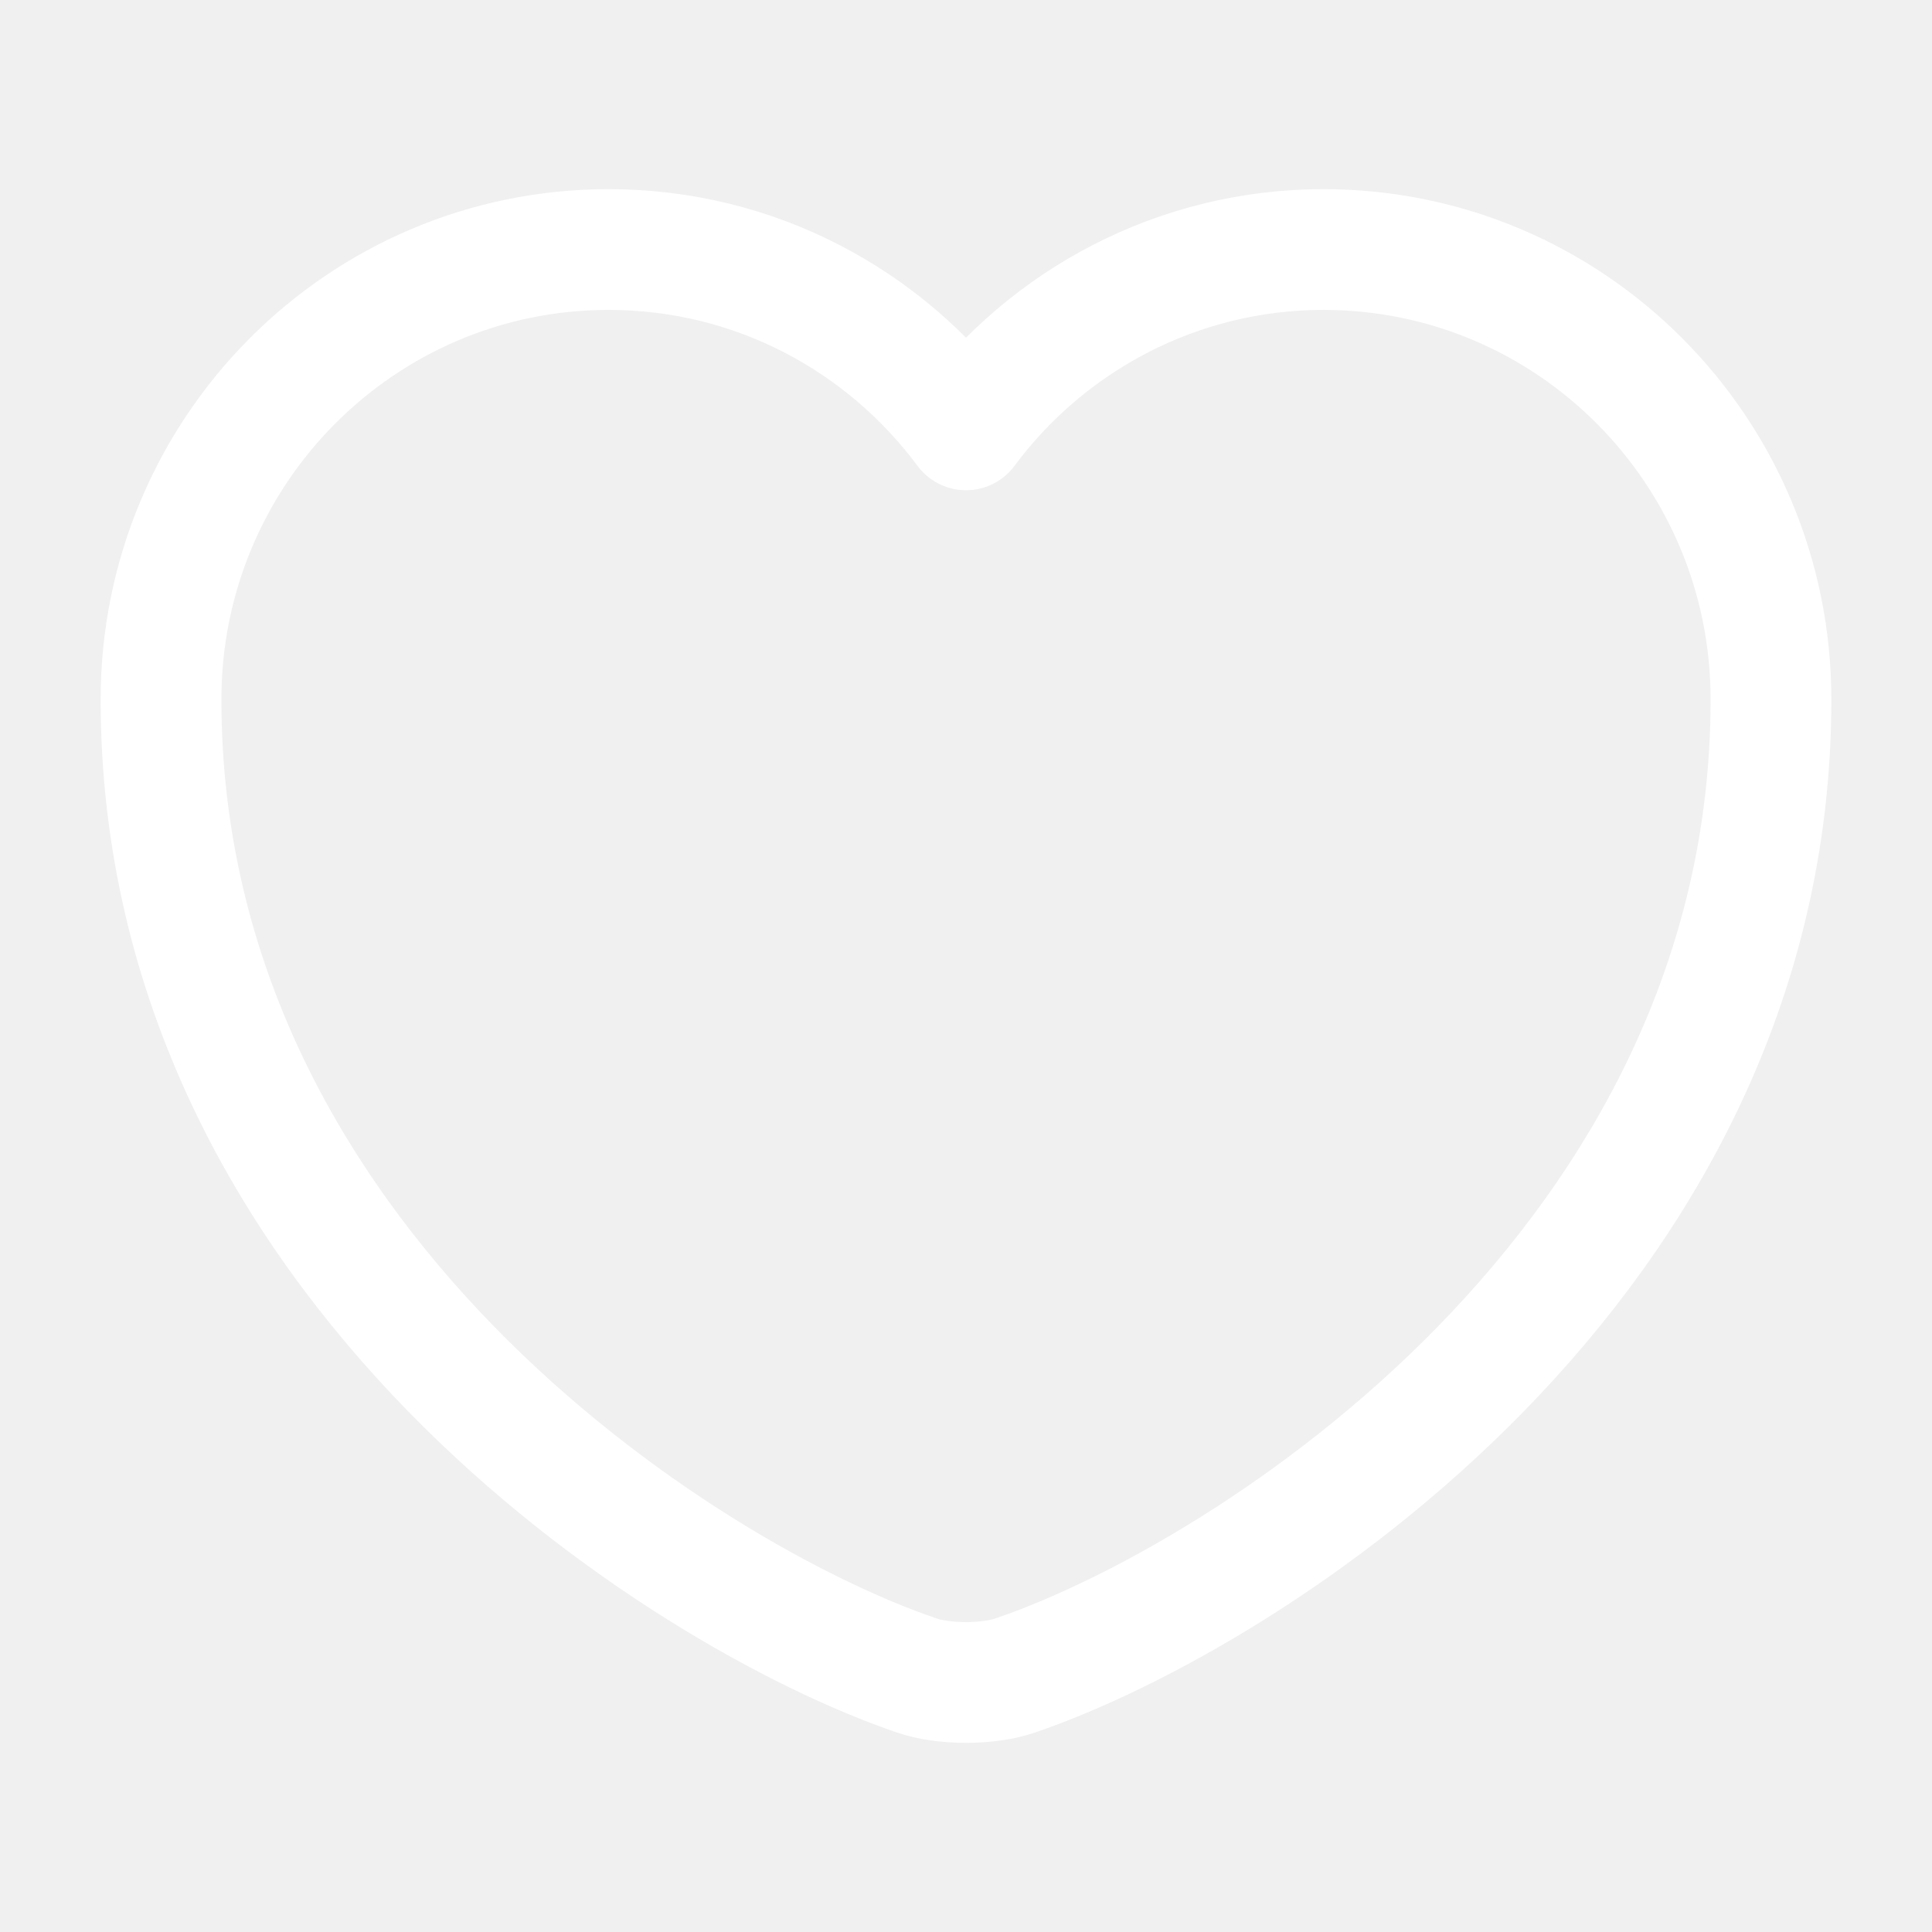
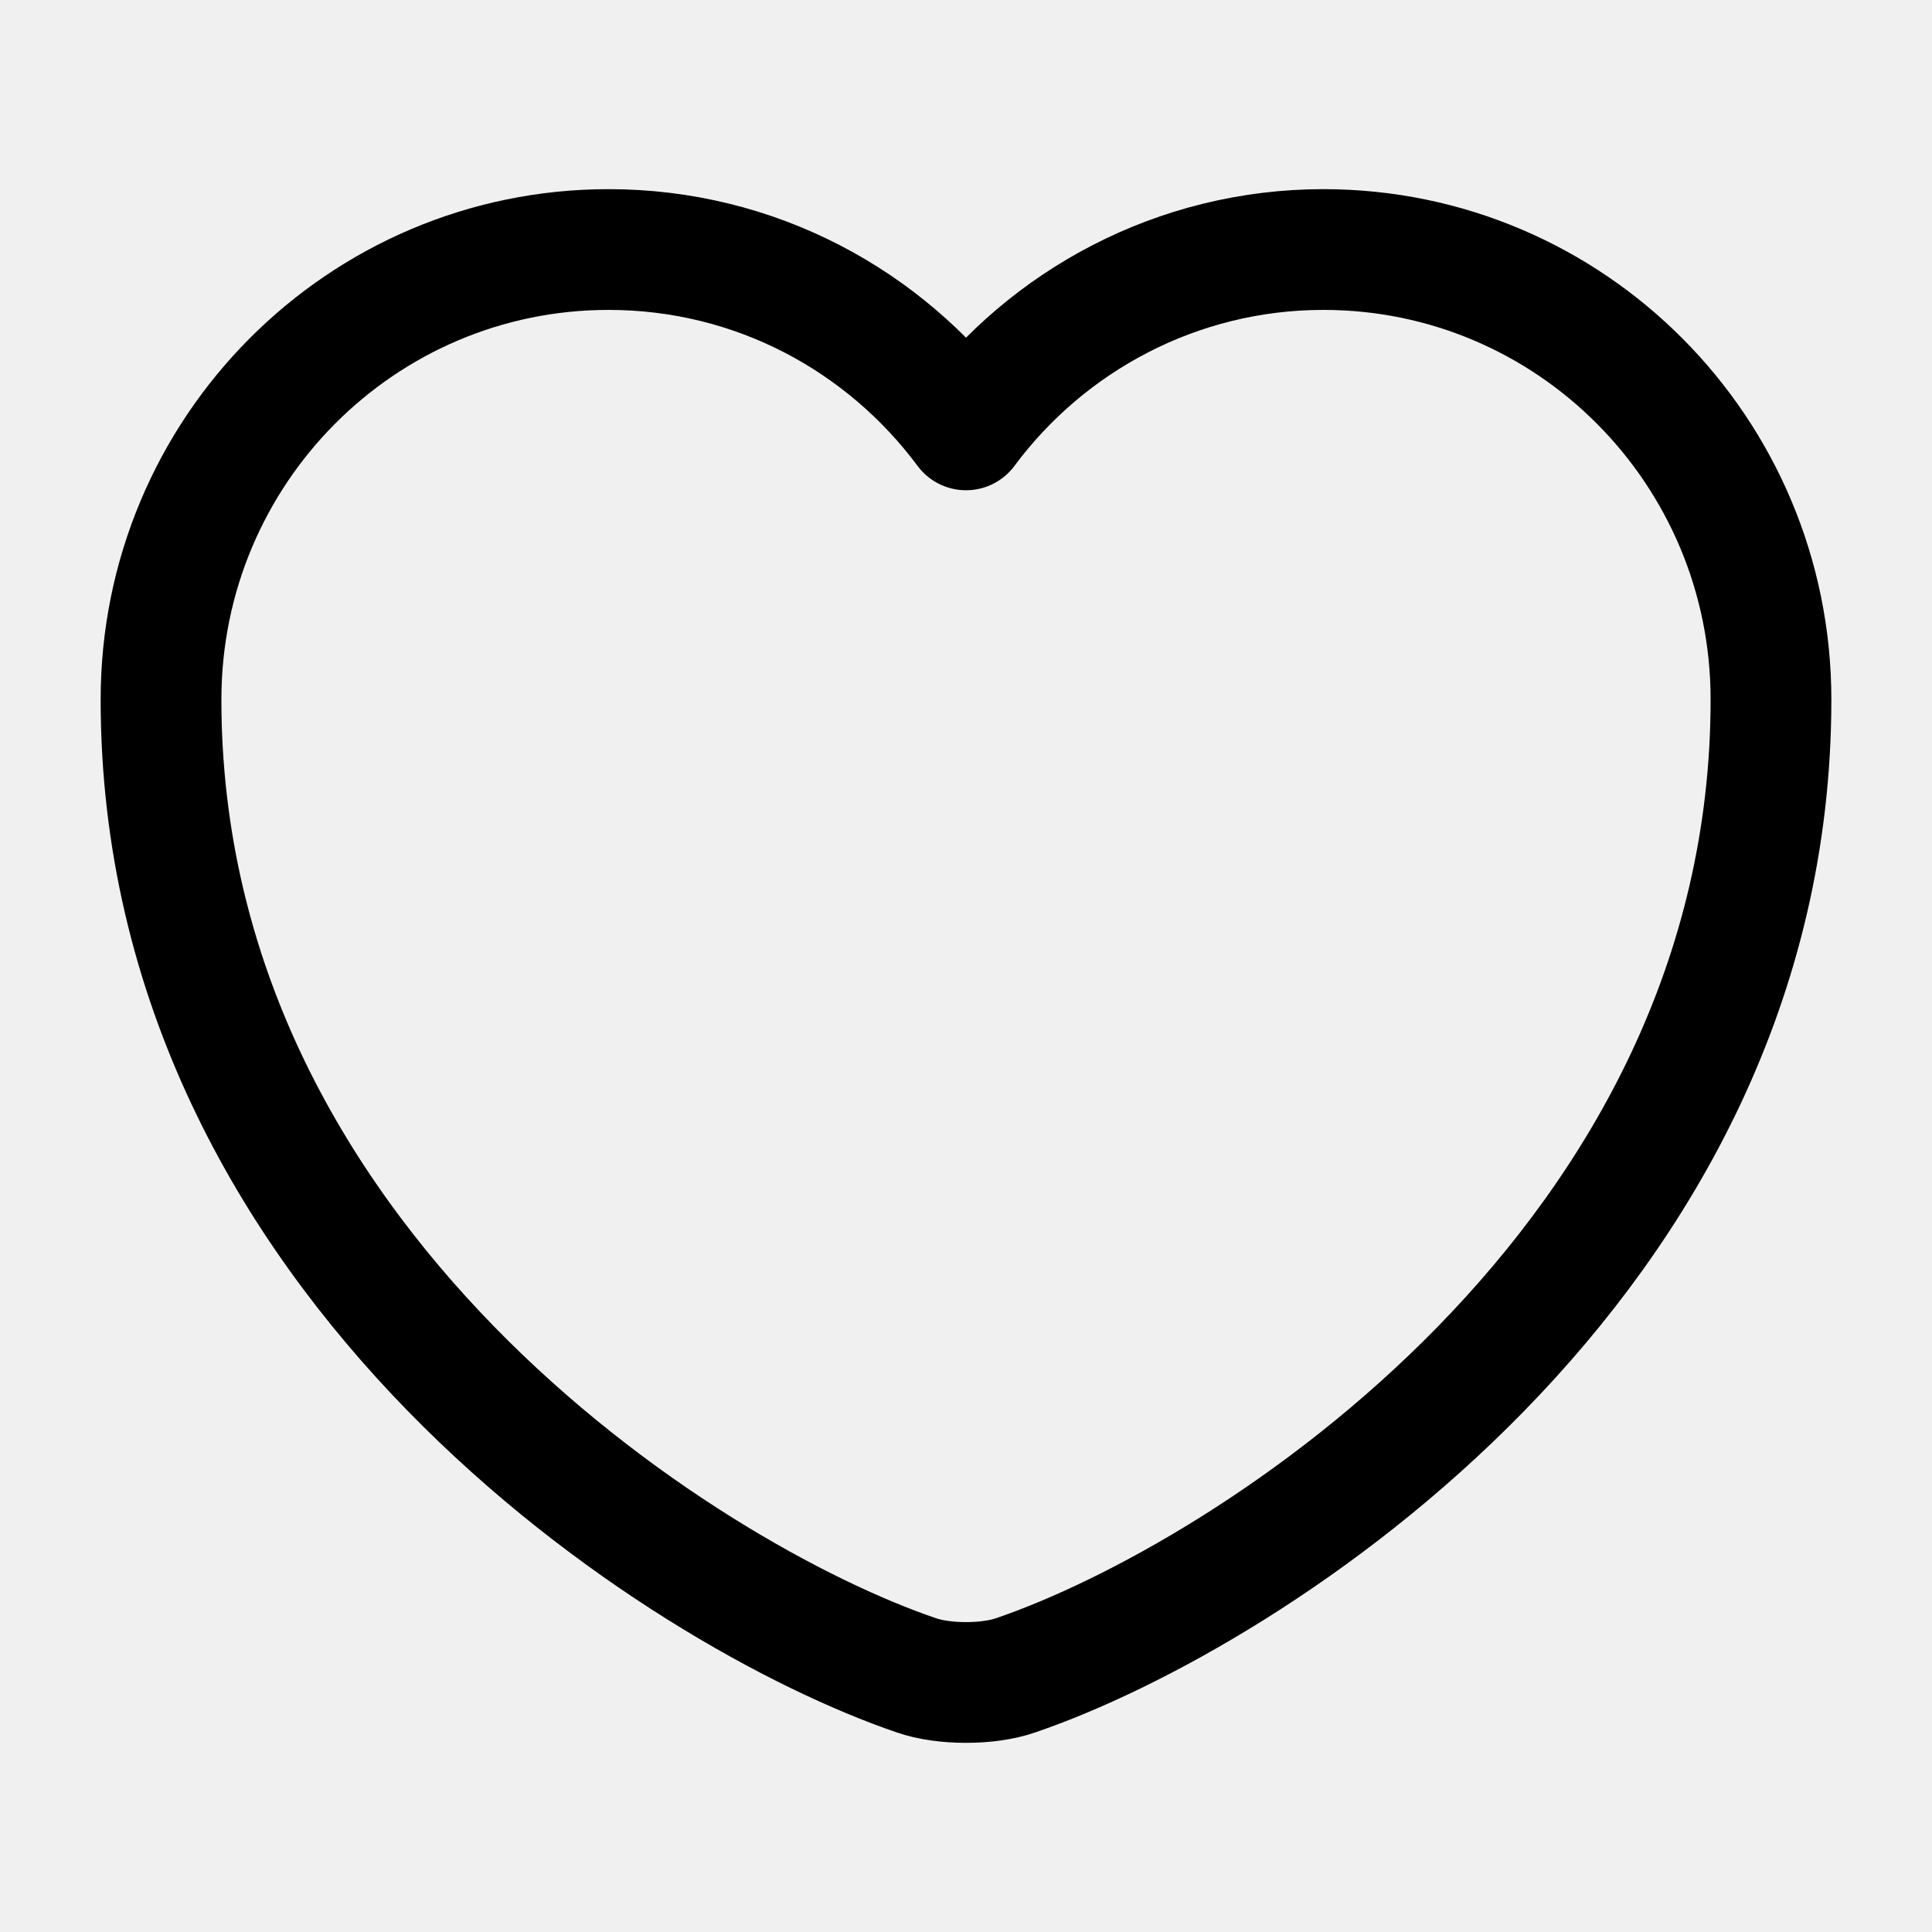
<svg xmlns="http://www.w3.org/2000/svg" width="100%" height="100%" viewBox="0 0 32 32" fill="none">
-   <path d="M16.826 27.747C16.373 27.907 15.627 27.907 15.173 27.747C11.306 26.427 2.667 20.92 2.667 11.587C2.667 7.467 5.987 4.133 10.08 4.133C12.507 4.133 14.653 5.307 16 7.12C17.346 5.307 19.506 4.133 21.92 4.133C26.013 4.133 29.333 7.467 29.333 11.587C29.333 20.92 20.693 26.427 16.826 27.747Z" stroke="white" stroke-width="2" stroke-linecap="round" stroke-linejoin="round" />
+   <path d="M16.826 27.747C16.373 27.907 15.627 27.907 15.173 27.747C11.306 26.427 2.667 20.92 2.667 11.587C2.667 7.467 5.987 4.133 10.08 4.133C12.507 4.133 14.653 5.307 16 7.12C17.346 5.307 19.506 4.133 21.92 4.133C26.013 4.133 29.333 7.467 29.333 11.587C29.333 20.92 20.693 26.427 16.826 27.747Z" stroke="currentColor" stroke-width="2" stroke-linecap="round" stroke-linejoin="round" />
</svg>
